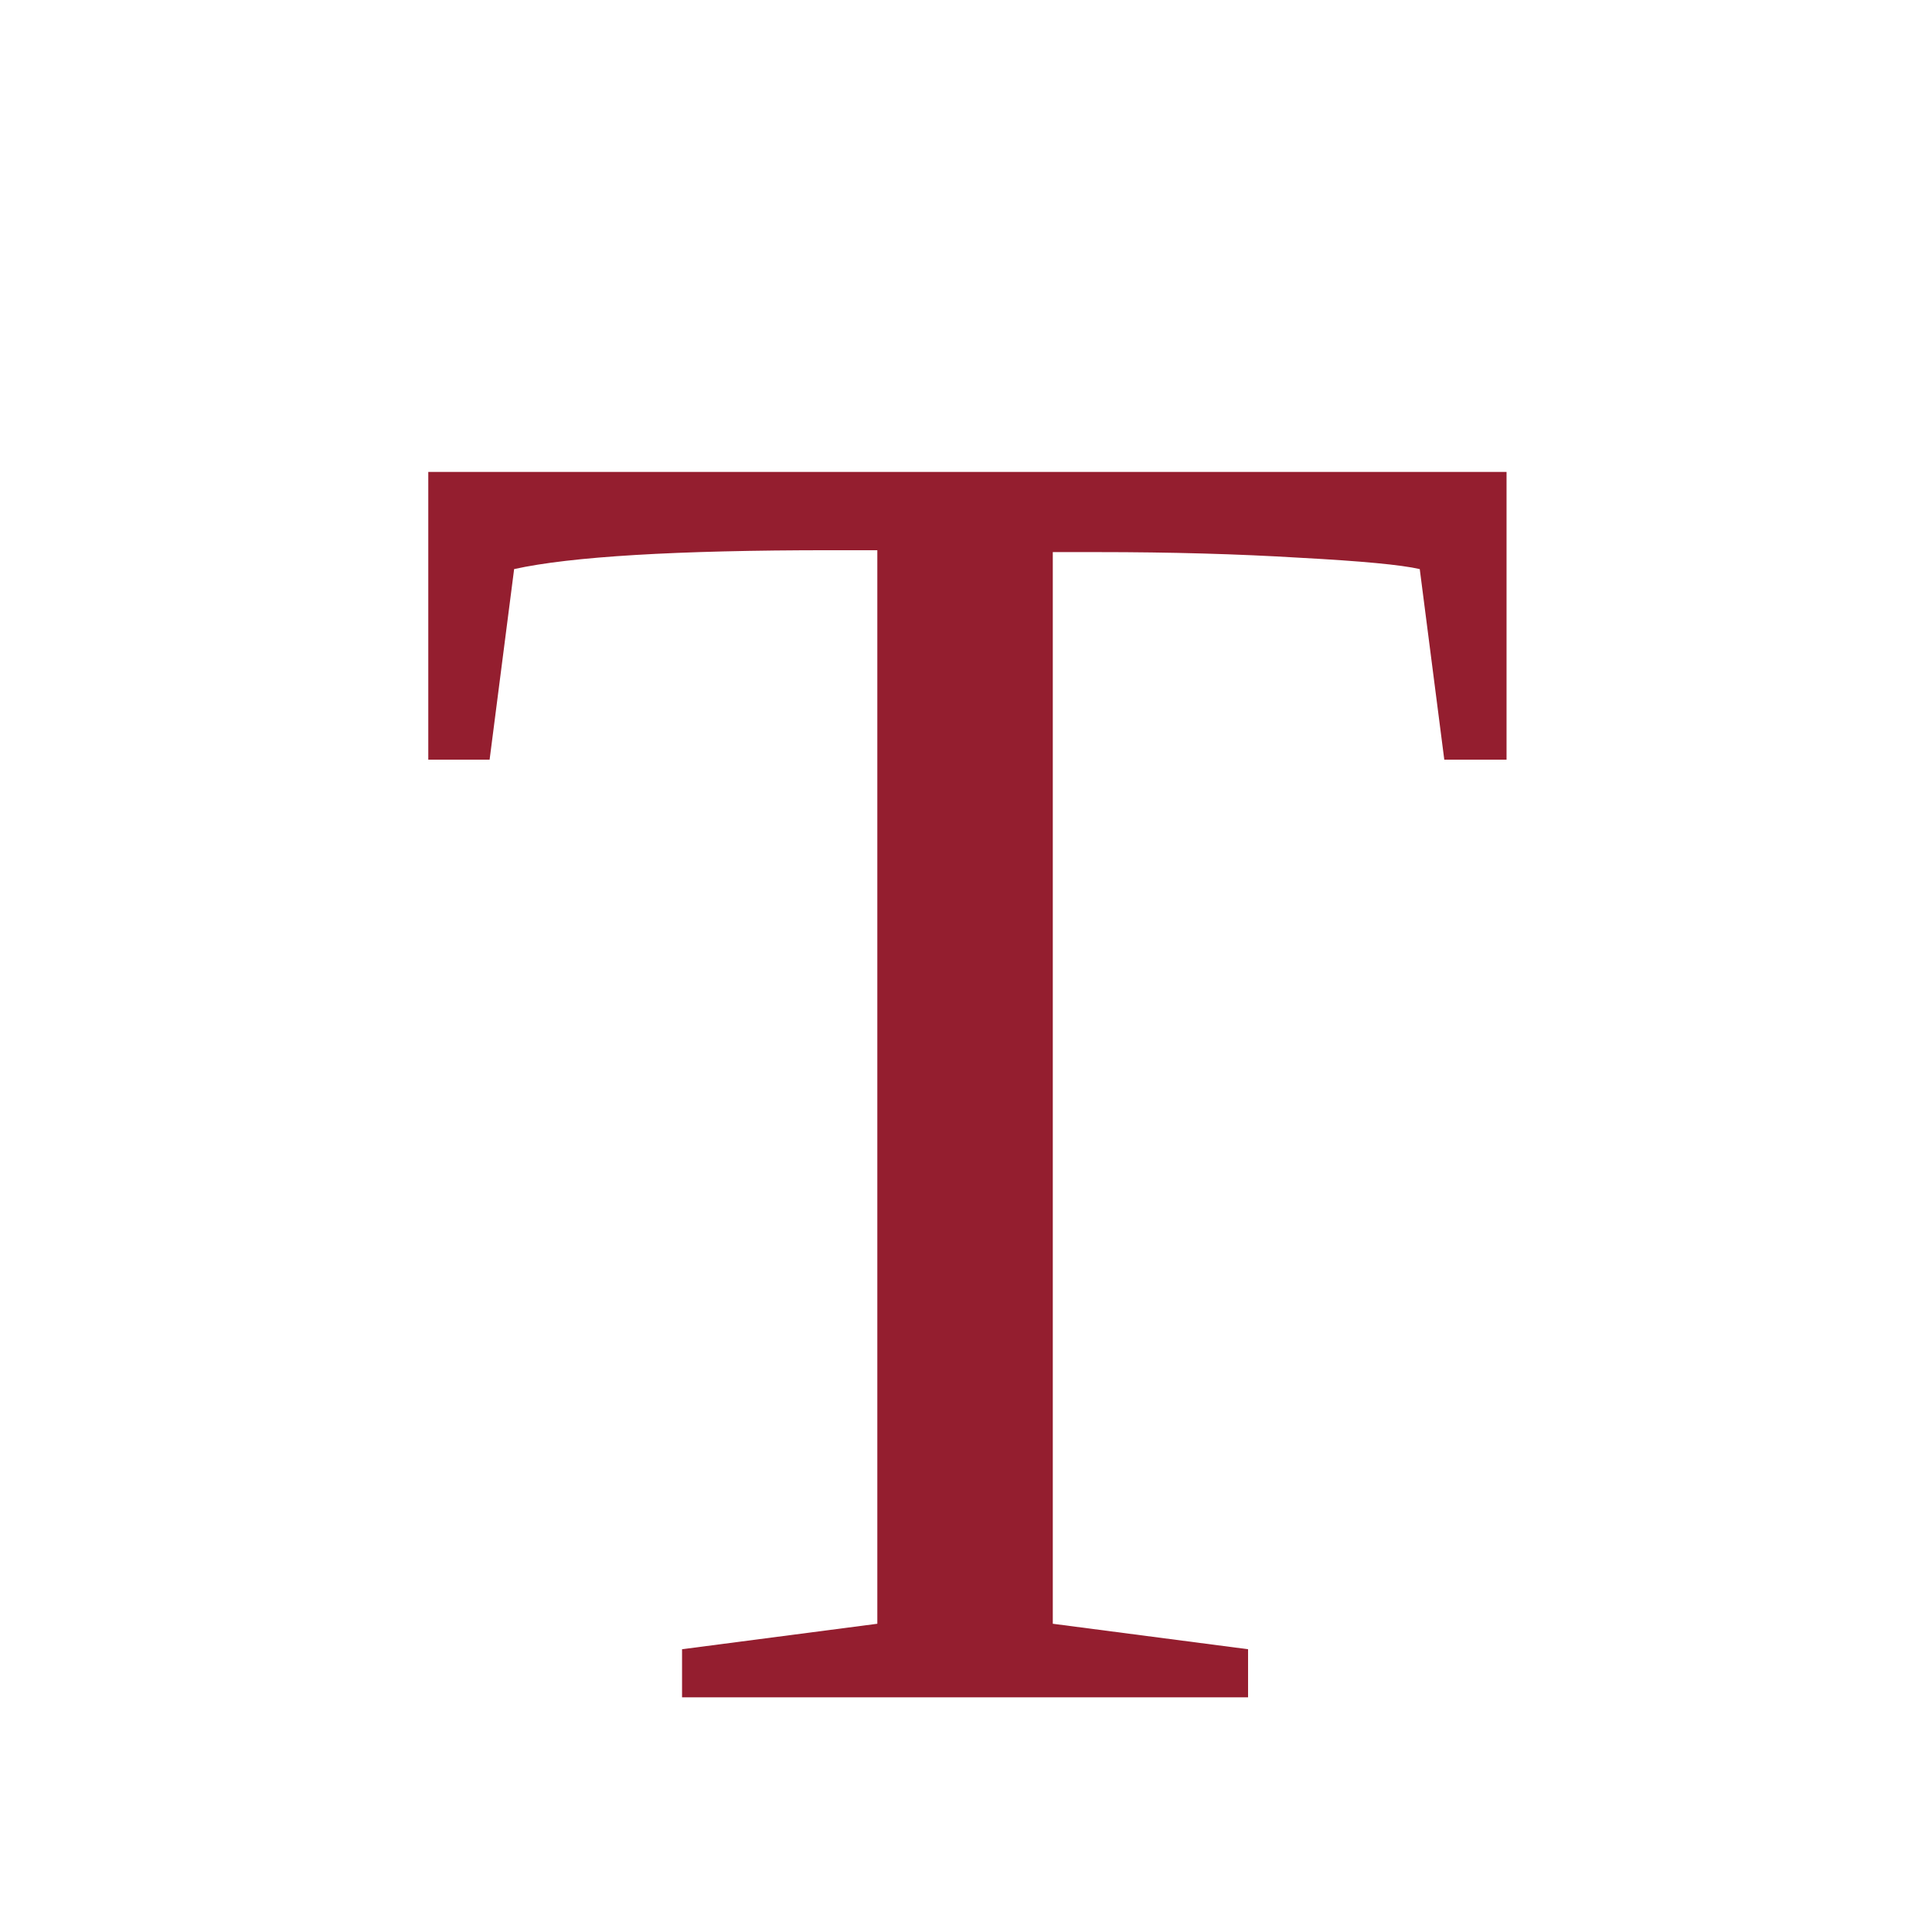
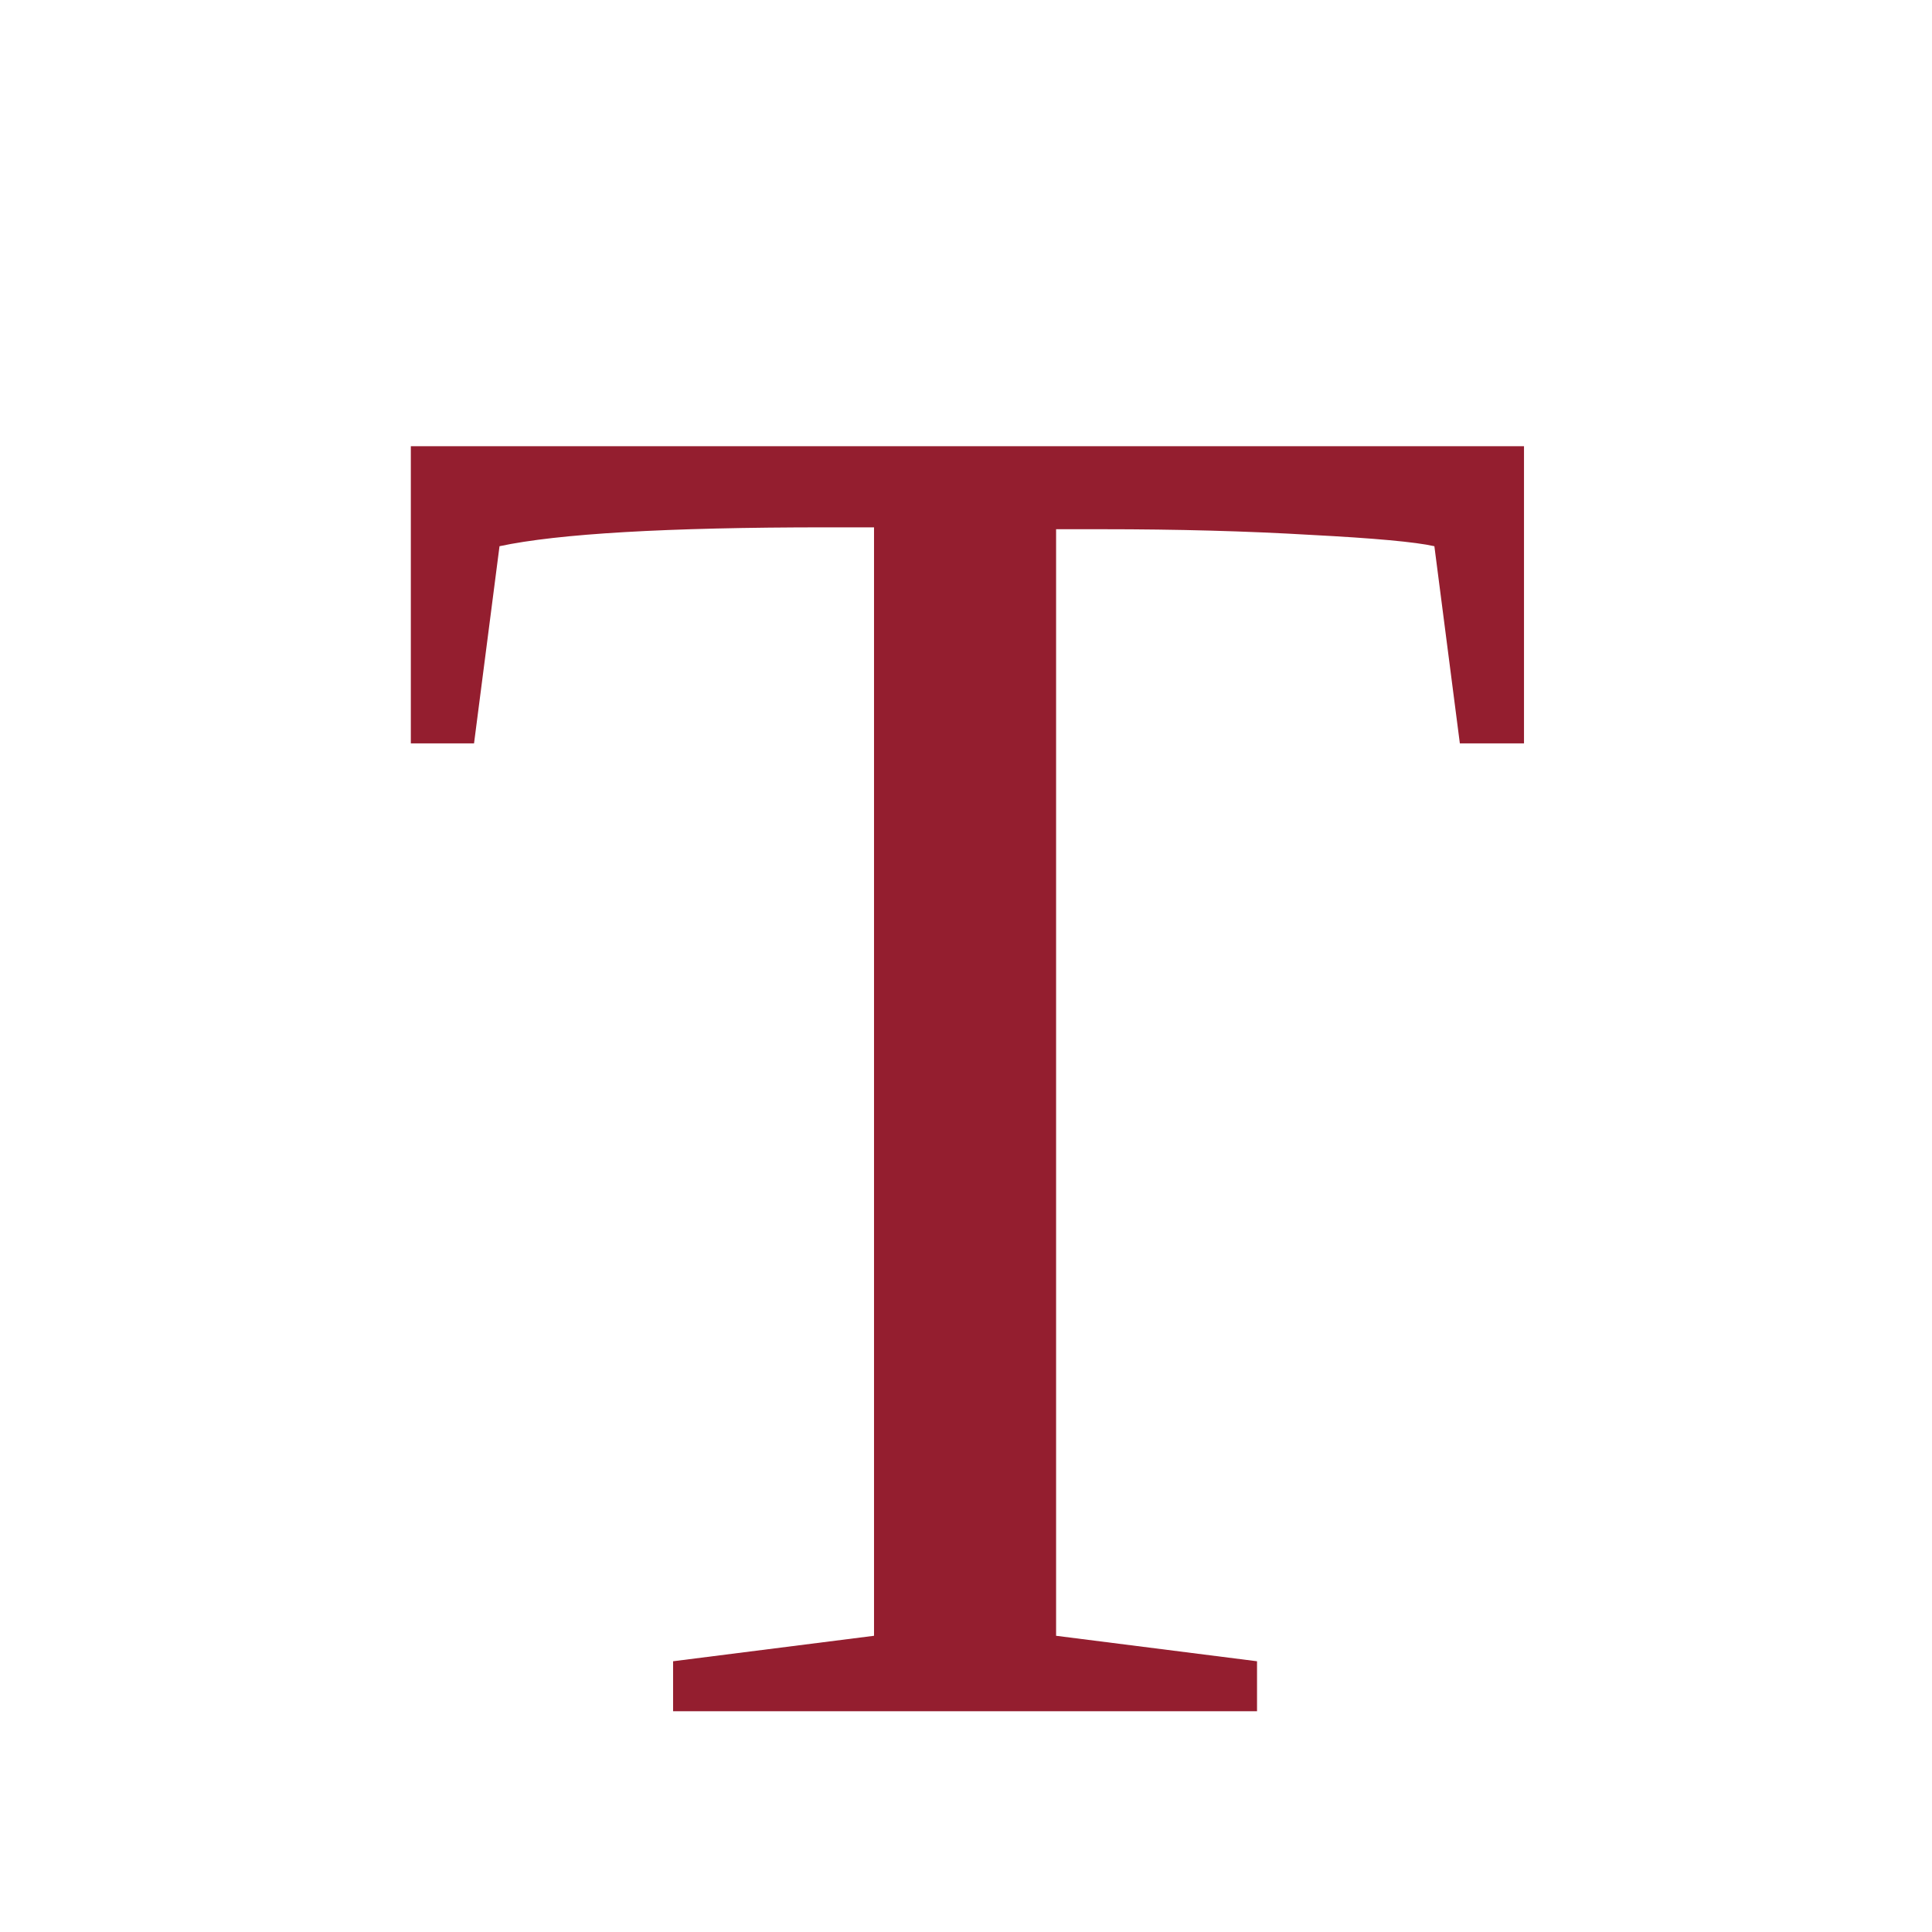
<svg xmlns="http://www.w3.org/2000/svg" width="32" height="32" viewBox="0 0 32 32">
-   <text x="16" y="21" text-anchor="middle" dominant-baseline="middle" font-family="Georgia, 'Times New Roman', Times, serif" font-size="31" fill="#941E2F">T</text>
+   <text x="16" y="21" text-anchor="middle" dominant-baseline="middle" font-family="Georgia, 'Times New Roman', Times, serif" font-size="32" fill="#941E2F">T</text>
</svg>
